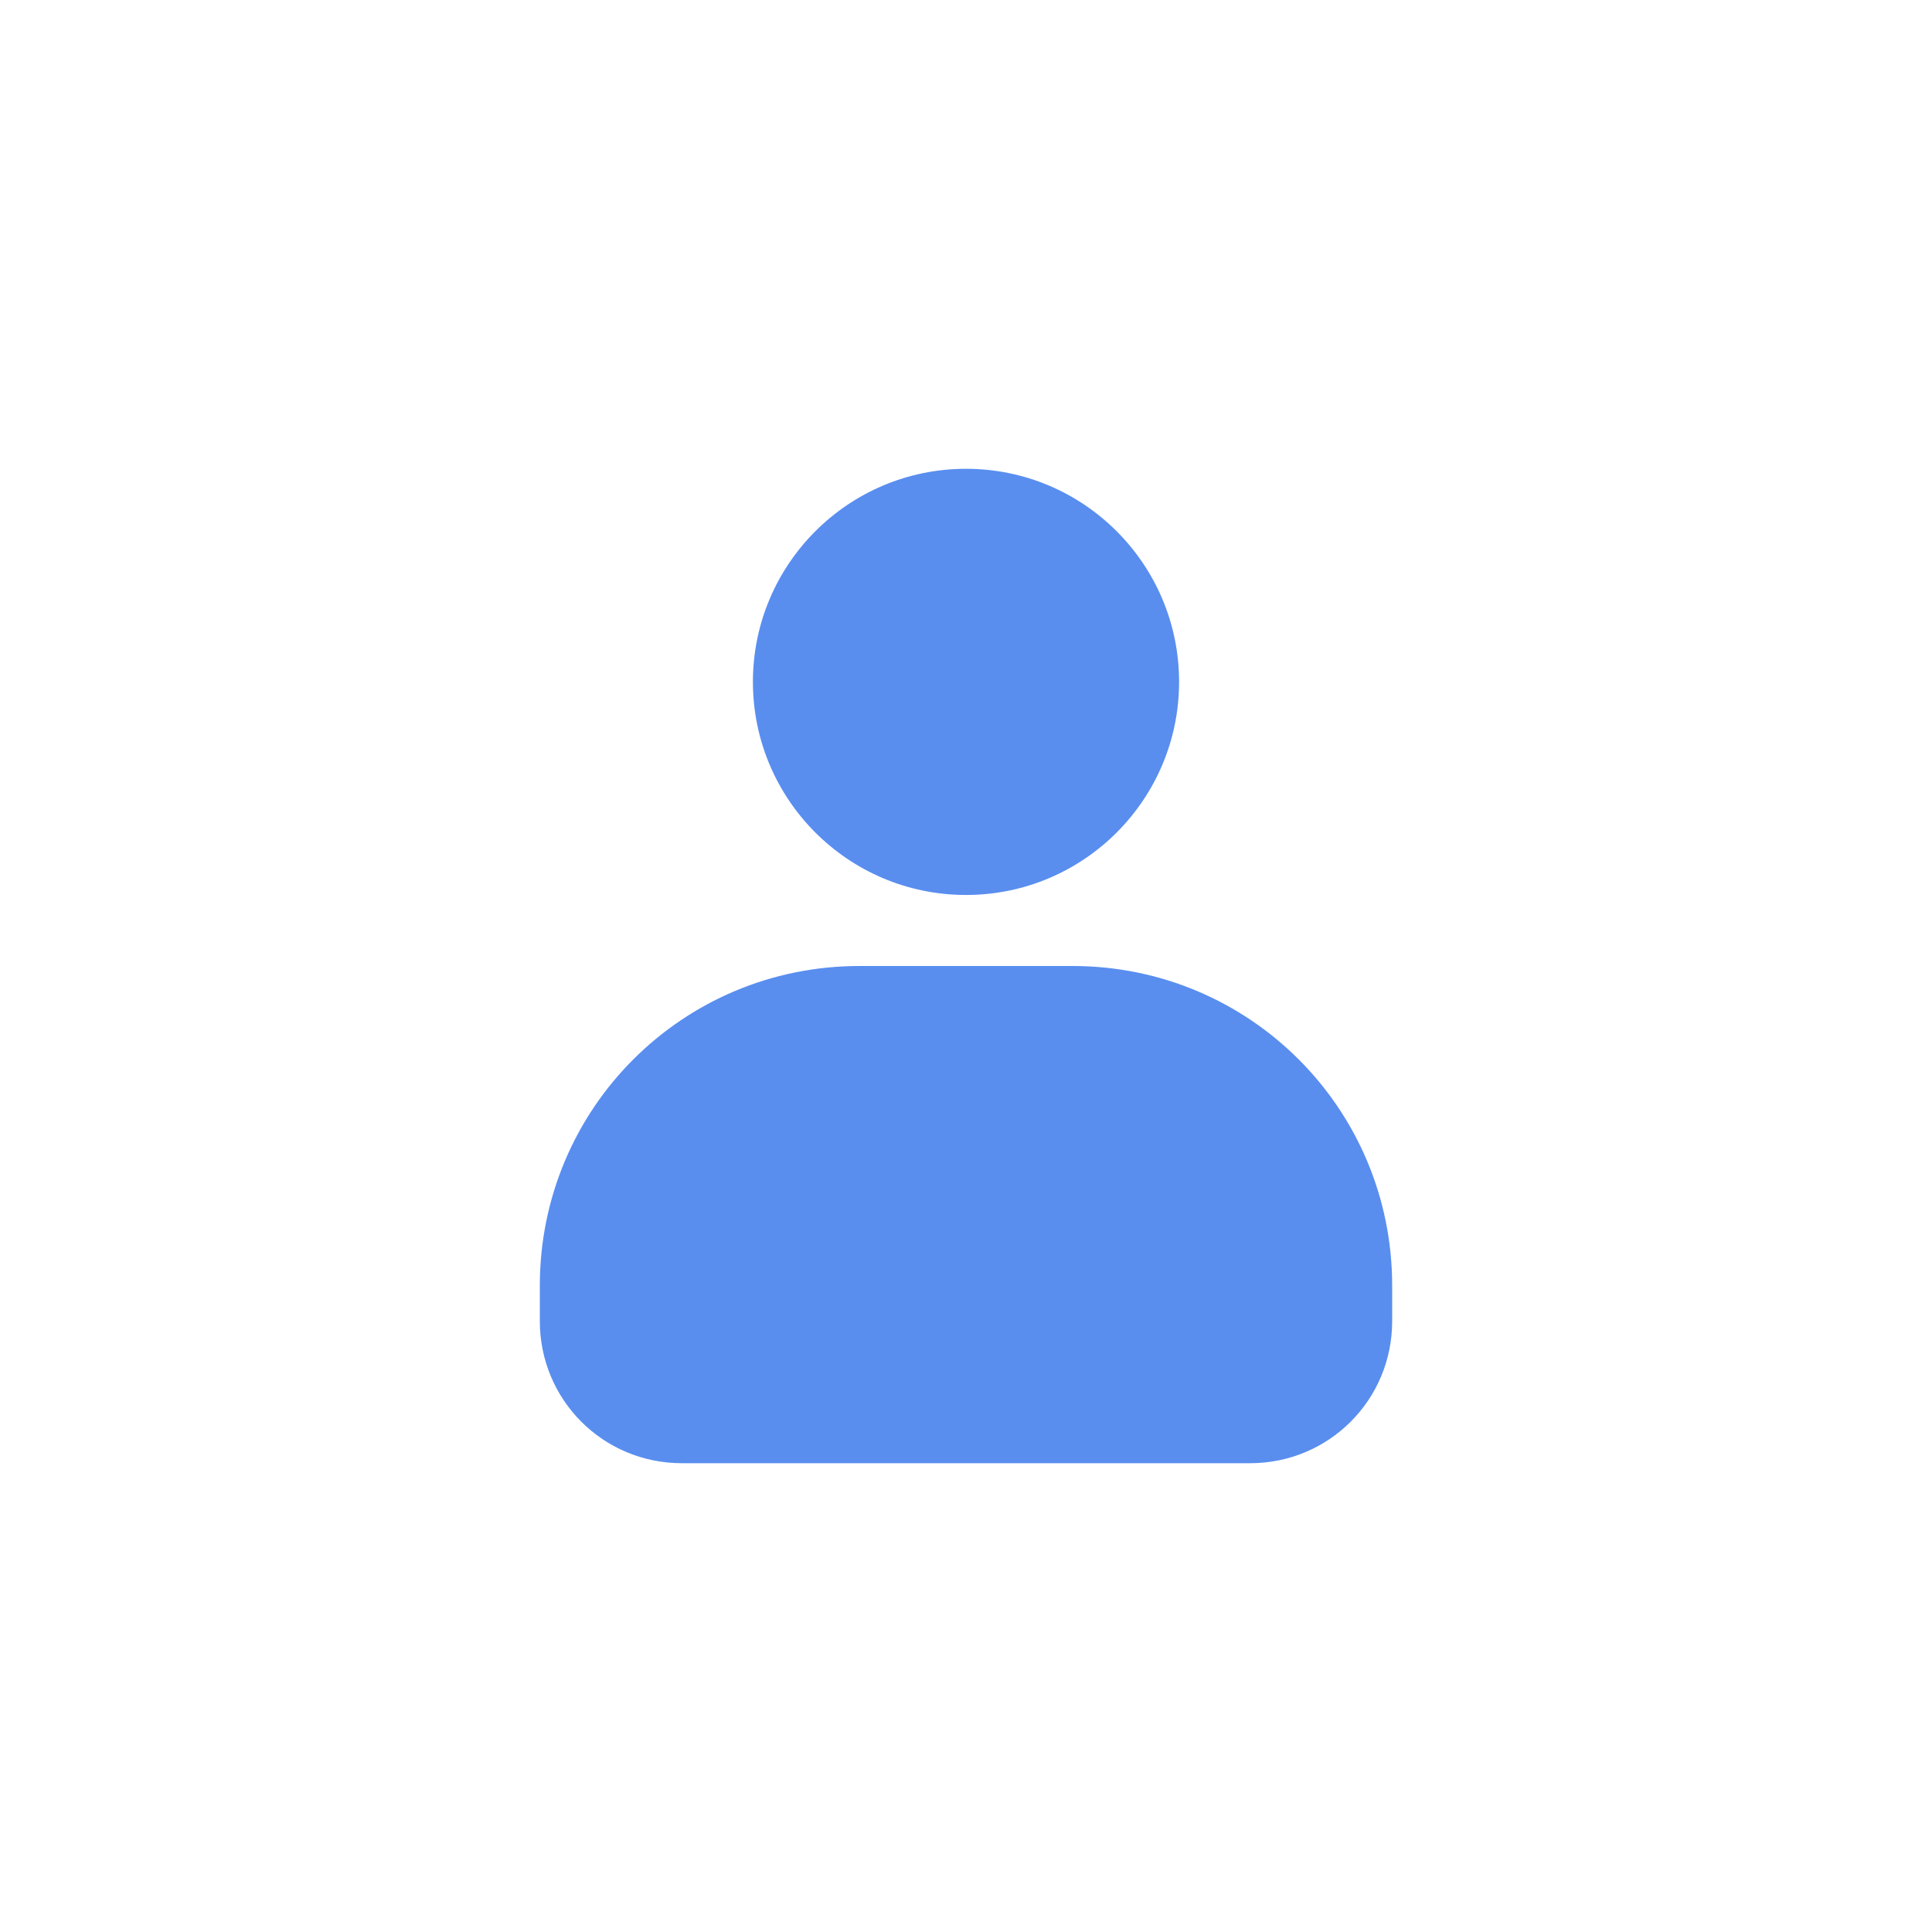
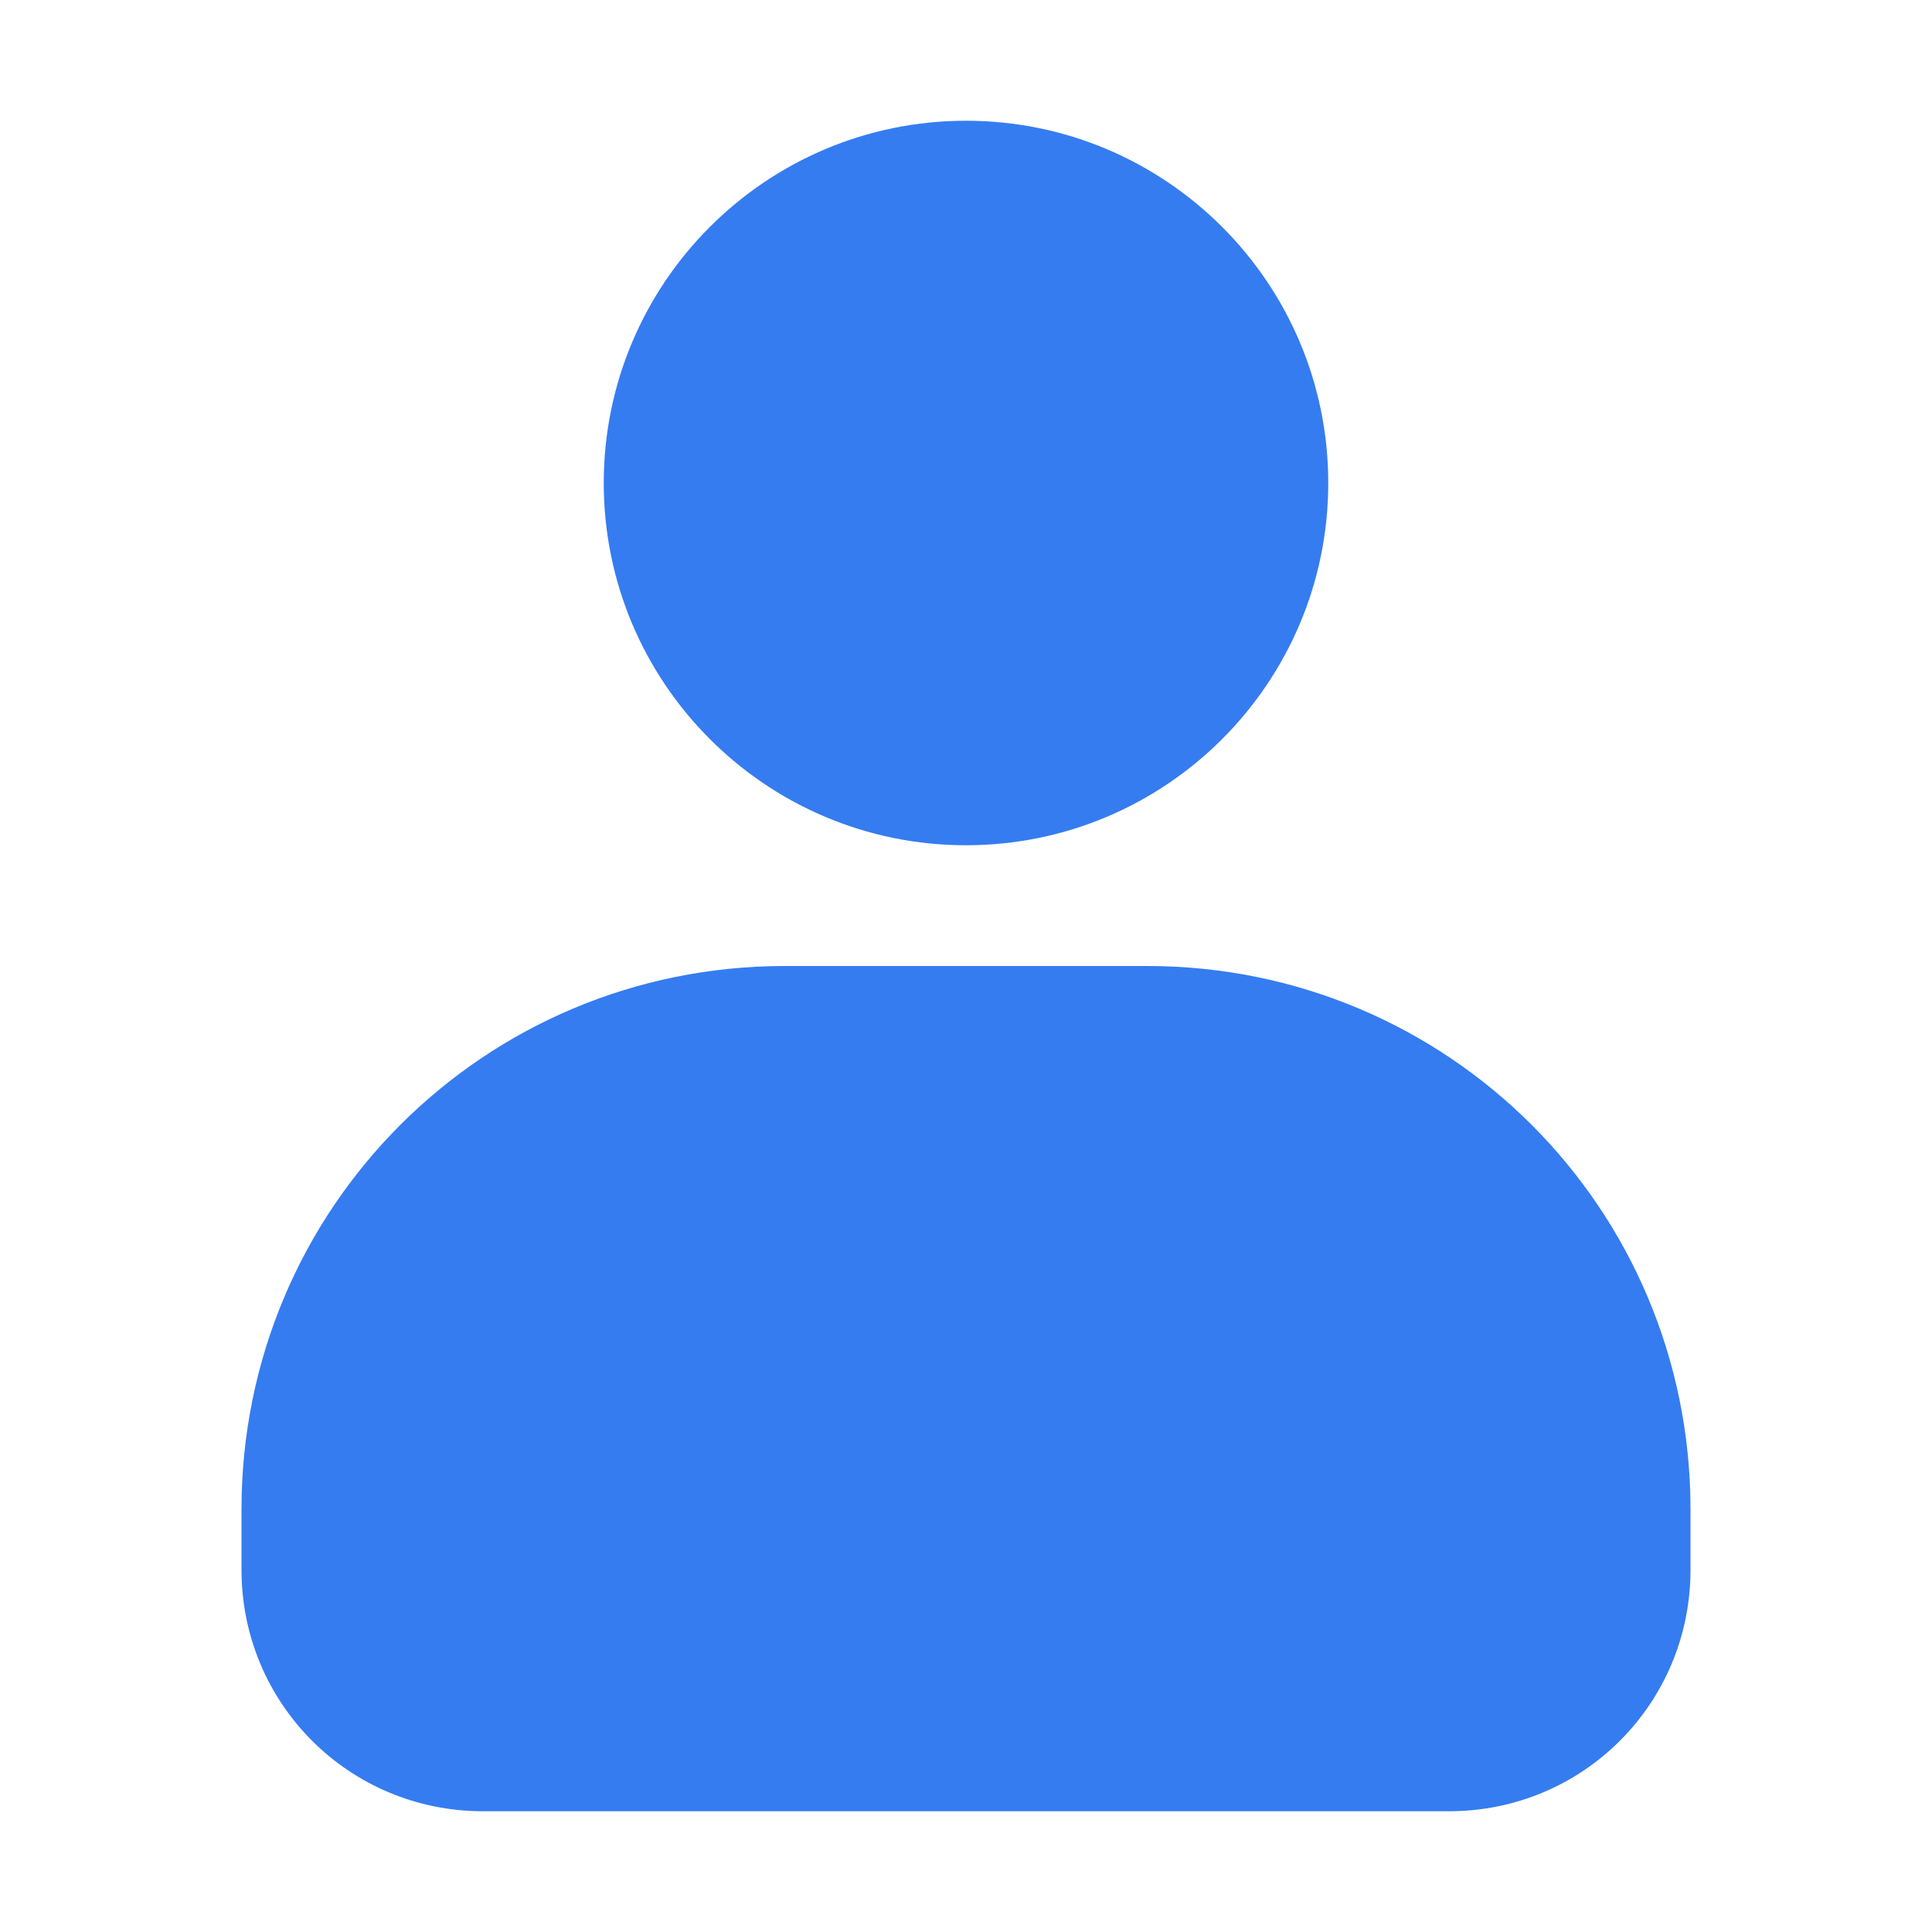
- <svg xmlns="http://www.w3.org/2000/svg" viewBox="-5.6 -5.6 27.20 27.20" fill="#000000">
+ <svg xmlns="http://www.w3.org/2000/svg" width="199px" height="199px" viewBox="0 0 16.00 16.00" fill="#000000" stroke="#000000" stroke-width="0">
  <g id="SVGRepo_bgCarrier" stroke-width="0">
-     <rect x="-5.6" y="-5.6" width="27.20" height="27.20" rx="0" fill="#ffffff" strokewidth="0" />
+     <rect x="0" y="0" width="16.00" height="16.00" rx="0" fill="#ffffff" strokewidth="0" />
  </g>
  <g id="SVGRepo_tracerCarrier" stroke-linecap="round" stroke-linejoin="round" />
  <g id="SVGRepo_iconCarrier">
-     <path d="m 8 1 c -1.656 0 -3 1.344 -3 3 s 1.344 3 3 3 s 3 -1.344 3 -3 s -1.344 -3 -3 -3 z m -1.5 7 c -2.492 0 -4.5 2.008 -4.5 4.5 v 0.5 c 0 1.109 0.891 2 2 2 h 8 c 1.109 0 2 -0.891 2 -2 v -0.5 c 0 -2.492 -2.008 -4.5 -4.5 -4.5 z m 0 0" fill="#598eef" />
+     <path d="m 8 1 c -1.656 0 -3 1.344 -3 3 s 1.344 3 3 3 s 3 -1.344 3 -3 s -1.344 -3 -3 -3 z m -1.5 7 c -2.492 0 -4.5 2.008 -4.5 4.5 v 0.5 c 0 1.109 0.891 2 2 2 h 8 c 1.109 0 2 -0.891 2 -2 v -0.5 c 0 -2.492 -2.008 -4.5 -4.5 -4.5 z m 0 0" fill="#357cf1" />
  </g>
</svg>
